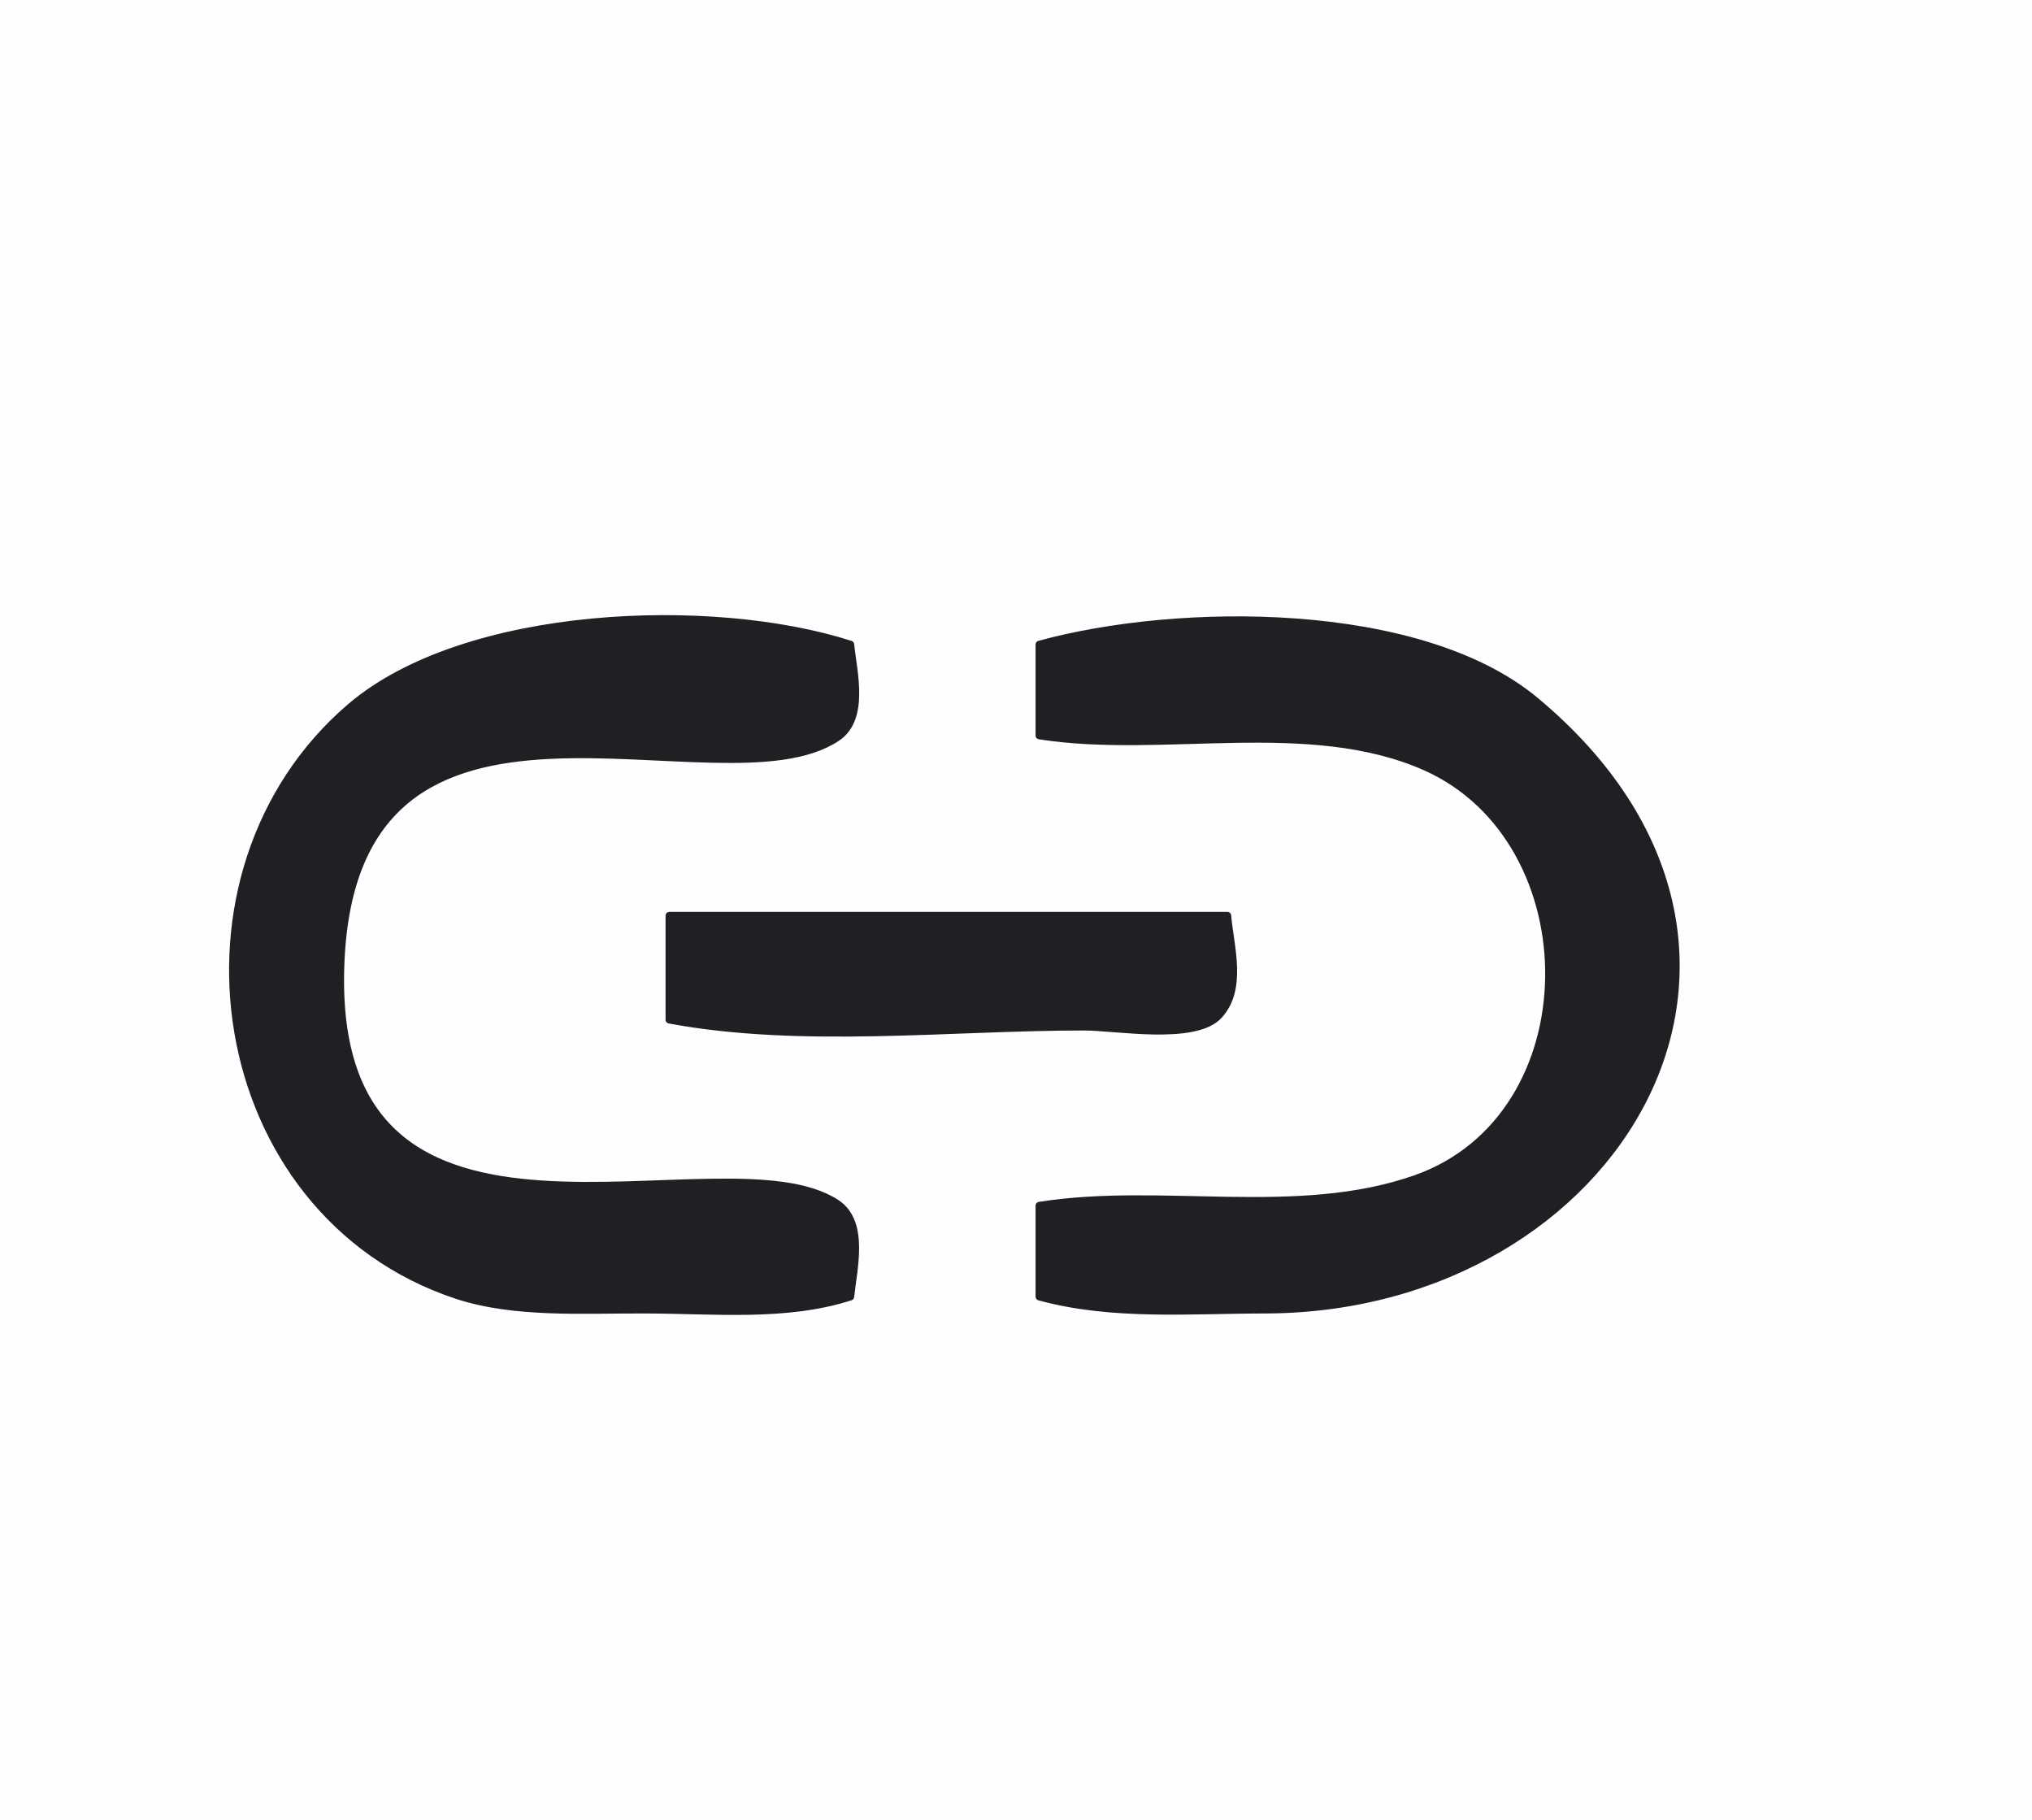
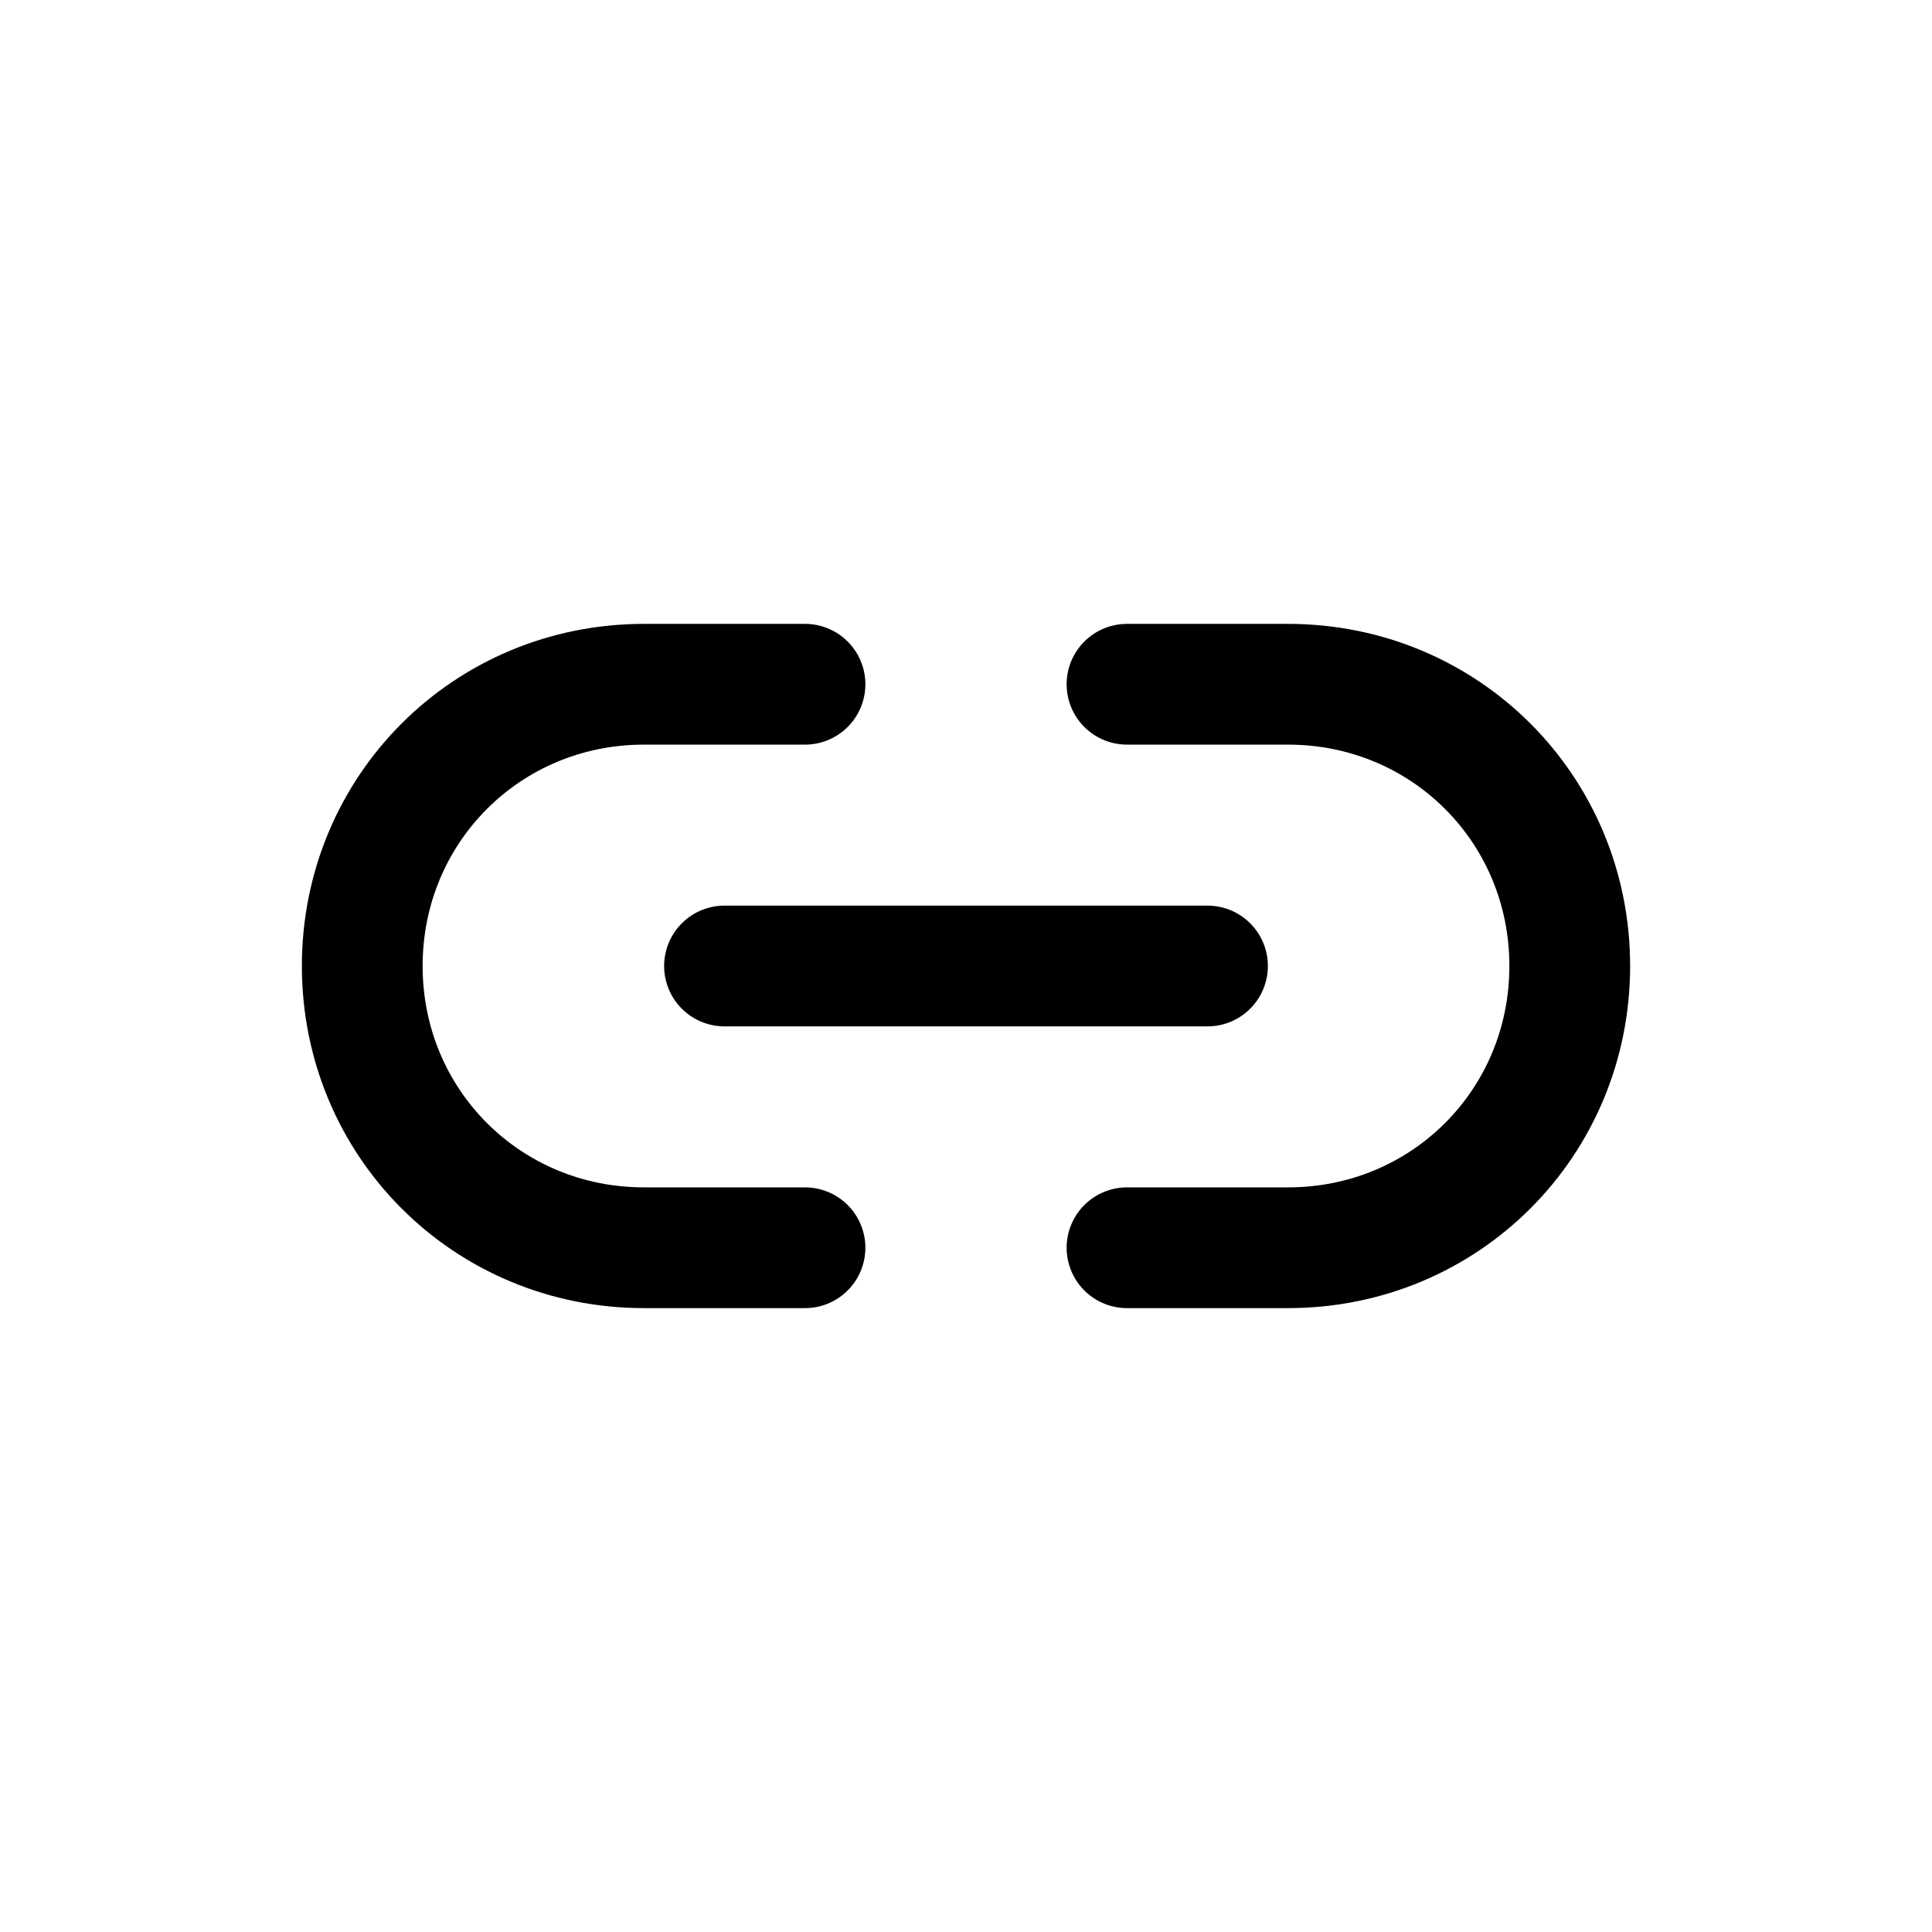
- <svg xmlns="http://www.w3.org/2000/svg" viewBox="0 0 67 60" width="67" height="60">
-   <path d="M0.13 0.13C22.38 0.13 44.63 0.13 66.88 0.13C66.88 20.04 66.88 39.96 66.88 59.88C44.63 59.88 22.38 59.88 0.13 59.88C0.13 39.96 0.13 20.04 0.13 0.13ZM28.04 21.25C23.51 19.79 15.36 20.07 11.56 23.31C5.19 28.76 6.87 39.98 15.06 42.7C16.97 43.33 19.26 43.17 21.25 43.18C23.51 43.18 25.91 43.44 28.04 42.75C28.13 41.85 28.53 40.31 27.59 39.68C23.86 37.19 10.79 43.11 11.23 31.78C11.65 20.81 23.75 26.88 27.59 24.32C28.54 23.69 28.13 22.15 28.04 21.25ZM34.27 42.75C36.67 43.41 39.25 43.18 41.75 43.18C53.32 43.13 60.43 31.3 50.64 23.12C46.82 19.92 38.82 20 34.27 21.25C34.27 22.25 34.27 23.25 34.27 24.25C38.32 24.89 43.16 23.58 47 25.28C52.48 27.72 52.49 36.83 46.67 38.87C42.76 40.24 38.29 39.11 34.27 39.75C34.27 40.75 34.27 41.75 34.27 42.75ZM40.47 30.19C34.33 30.19 28.2 30.19 22.07 30.19C22.07 31.34 22.07 32.48 22.07 33.62C26.41 34.43 31.33 33.85 35.75 33.85C36.8 33.85 39.41 34.33 40.19 33.47C40.99 32.59 40.56 31.22 40.47 30.19Z" fill="#fefefe" fill-rule="evenodd" stroke="#fefefe" stroke-width="0.25" stroke-linejoin="round" />
-   <path d="M28.04 21.25C28.13 22.15 28.54 23.69 27.59 24.32C23.75 26.88 11.65 20.81 11.23 31.78C10.79 43.11 23.86 37.19 27.59 39.68C28.53 40.31 28.13 41.85 28.04 42.75C25.91 43.44 23.51 43.18 21.25 43.18C19.26 43.17 16.97 43.33 15.06 42.7C6.87 39.98 5.19 28.76 11.56 23.31C15.36 20.07 23.51 19.79 28.04 21.25ZM34.27 42.75C34.27 41.75 34.27 40.75 34.27 39.75C38.29 39.11 42.76 40.24 46.67 38.87C52.49 36.83 52.48 27.72 47 25.28C43.16 23.58 38.32 24.89 34.27 24.25C34.27 23.25 34.27 22.25 34.27 21.25C38.82 20 46.82 19.92 50.64 23.12C60.43 31.3 53.32 43.13 41.75 43.18C39.25 43.18 36.67 43.41 34.27 42.75ZM40.47 30.19C40.56 31.22 40.99 32.59 40.19 33.47C39.41 34.33 36.8 33.85 35.75 33.85C31.33 33.85 26.41 34.43 22.07 33.62C22.07 32.48 22.07 31.34 22.07 30.19C28.2 30.19 34.33 30.19 40.47 30.19Z" fill="#201f23" fill-rule="evenodd" stroke="#201f23" stroke-width="0.25" stroke-linejoin="round" />
+ <svg xmlns="http://www.w3.org/2000/svg" viewBox="0 0 48 48" width="48" height="48" fill="none" stroke="currentColor" stroke-width="3" stroke-linecap="round" stroke-linejoin="round">
+   <path d="M 20 17 L 16 17 C 12.1 17 9 20.1 9 24 C 9 27.9 12.1 31 16 31 L 20 31" />
+   <path d="M 28 17 L 32 17 C 35.9 17 39 20.1 39 24 C 39 27.9 35.9 31 32 31 L 28 31" />
+   <line x1="18" y1="24" x2="30" y2="24" />
</svg>
